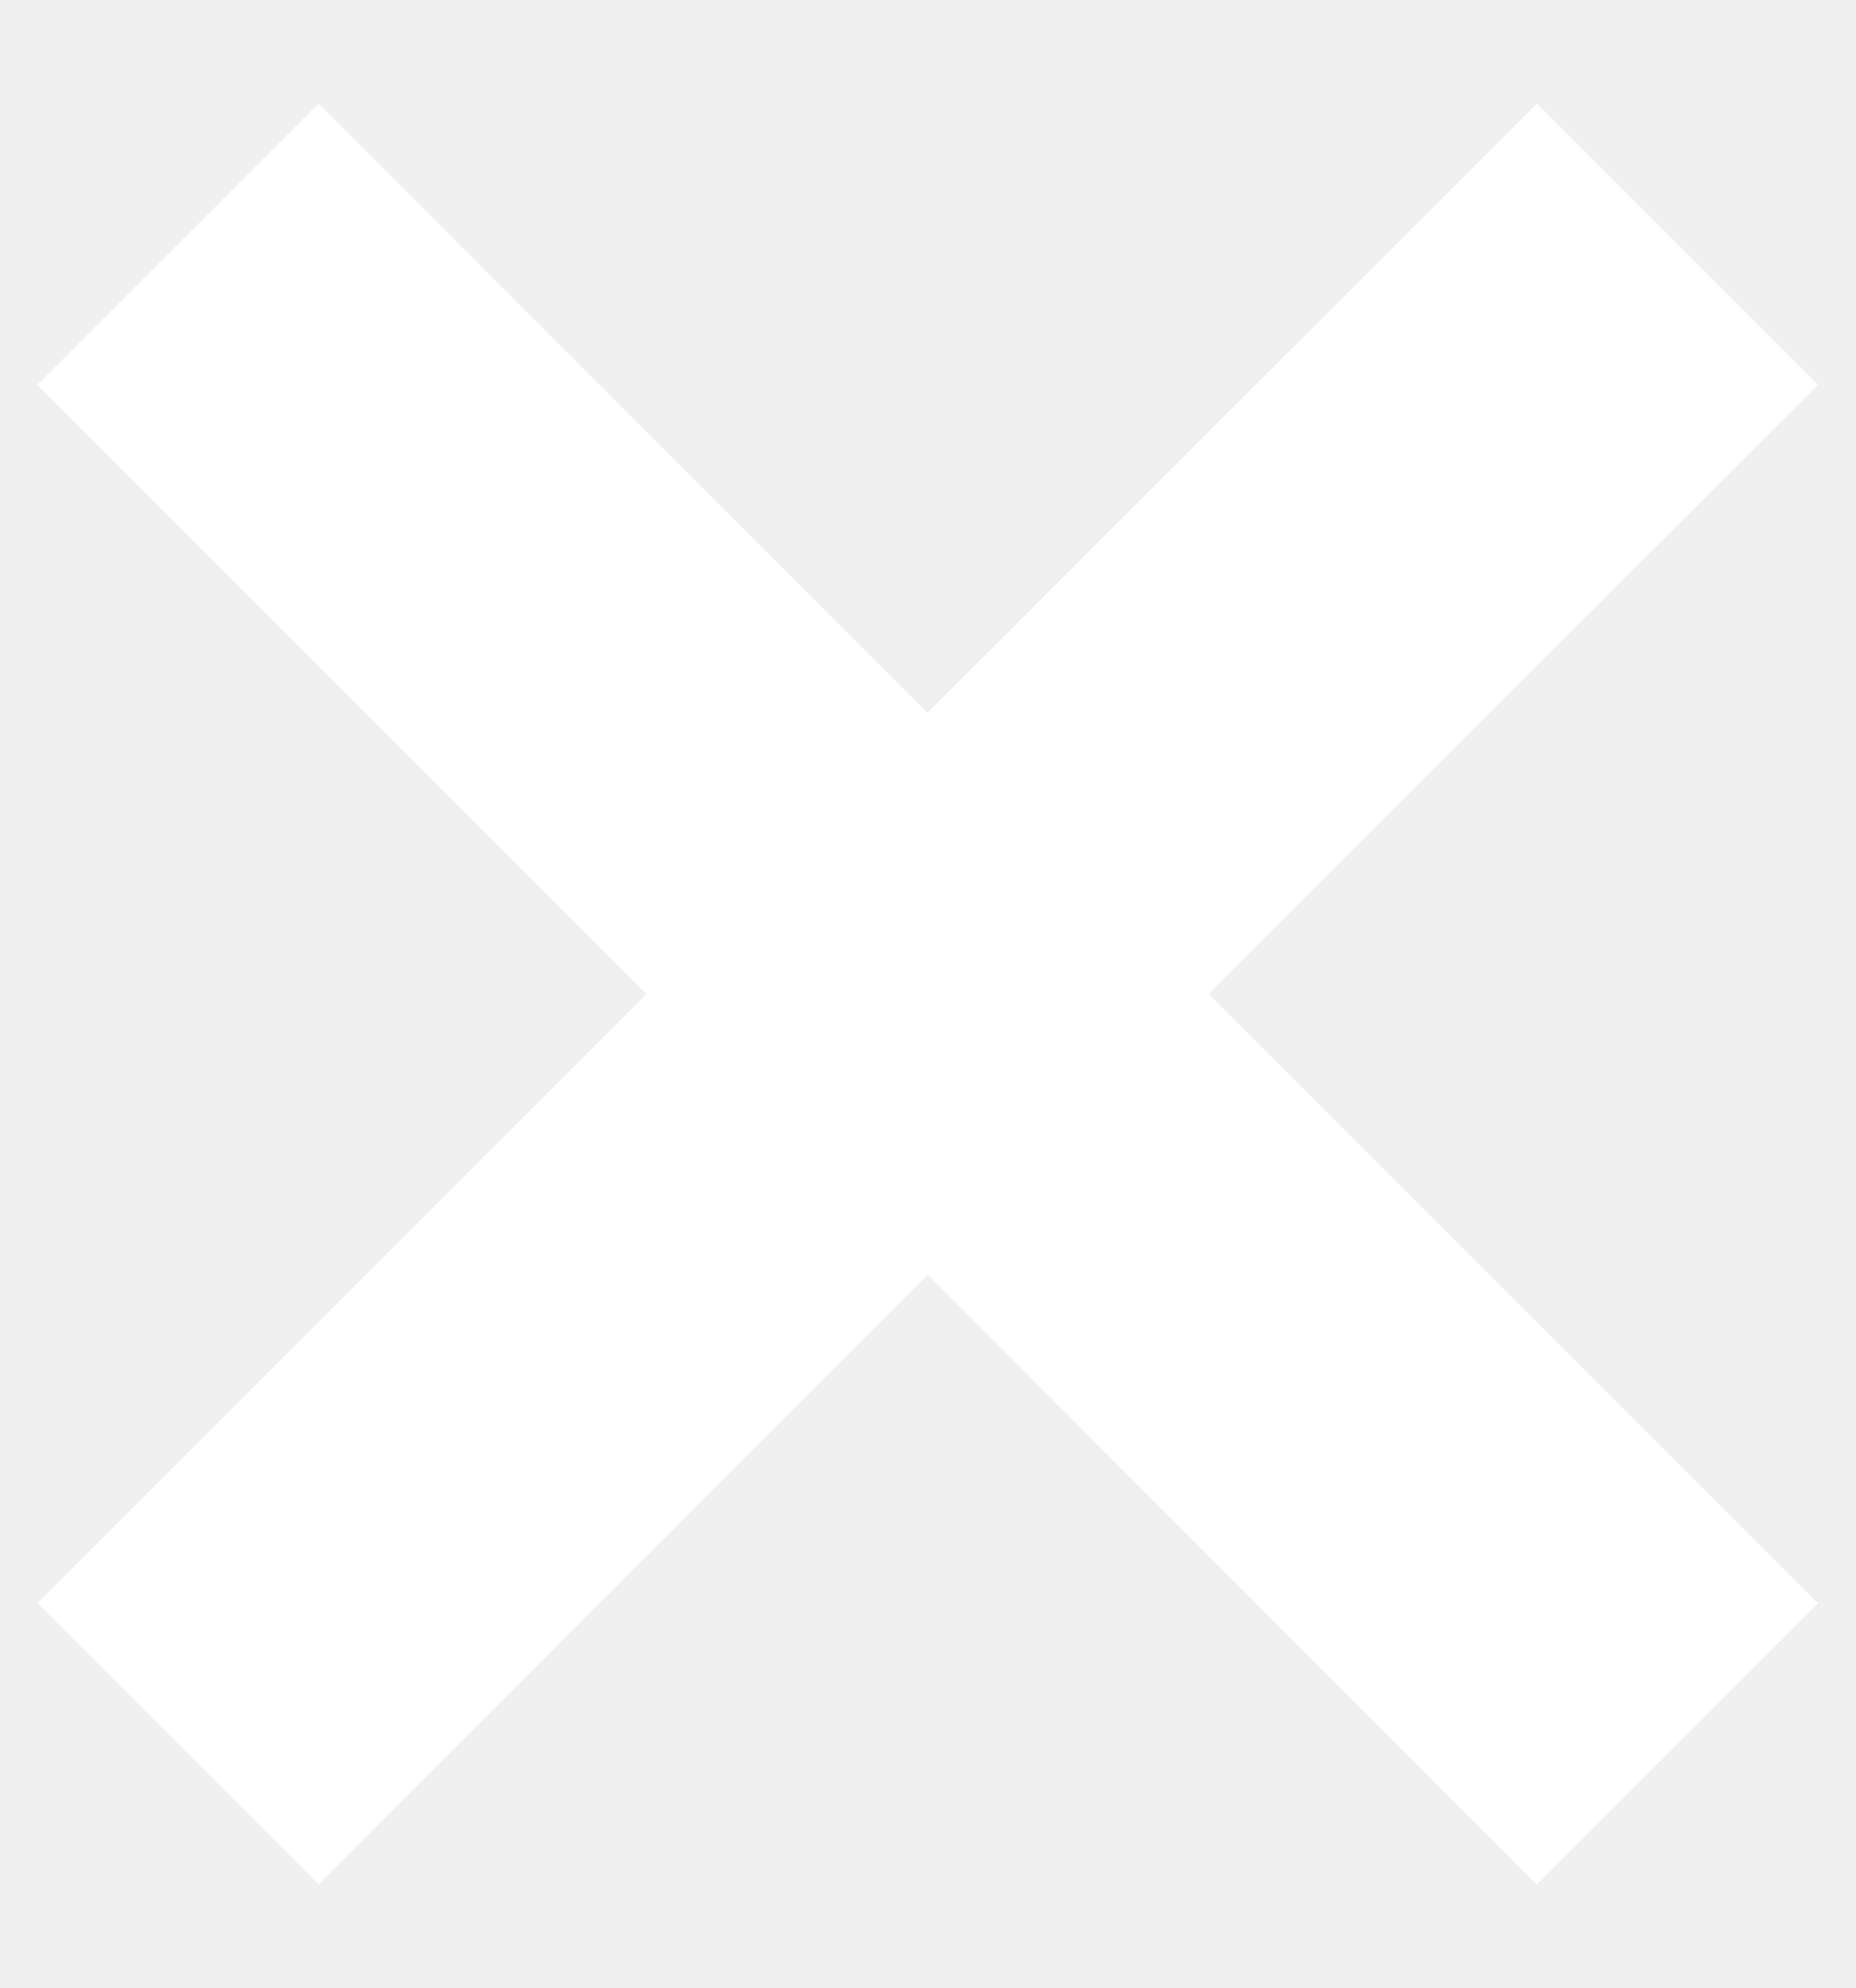
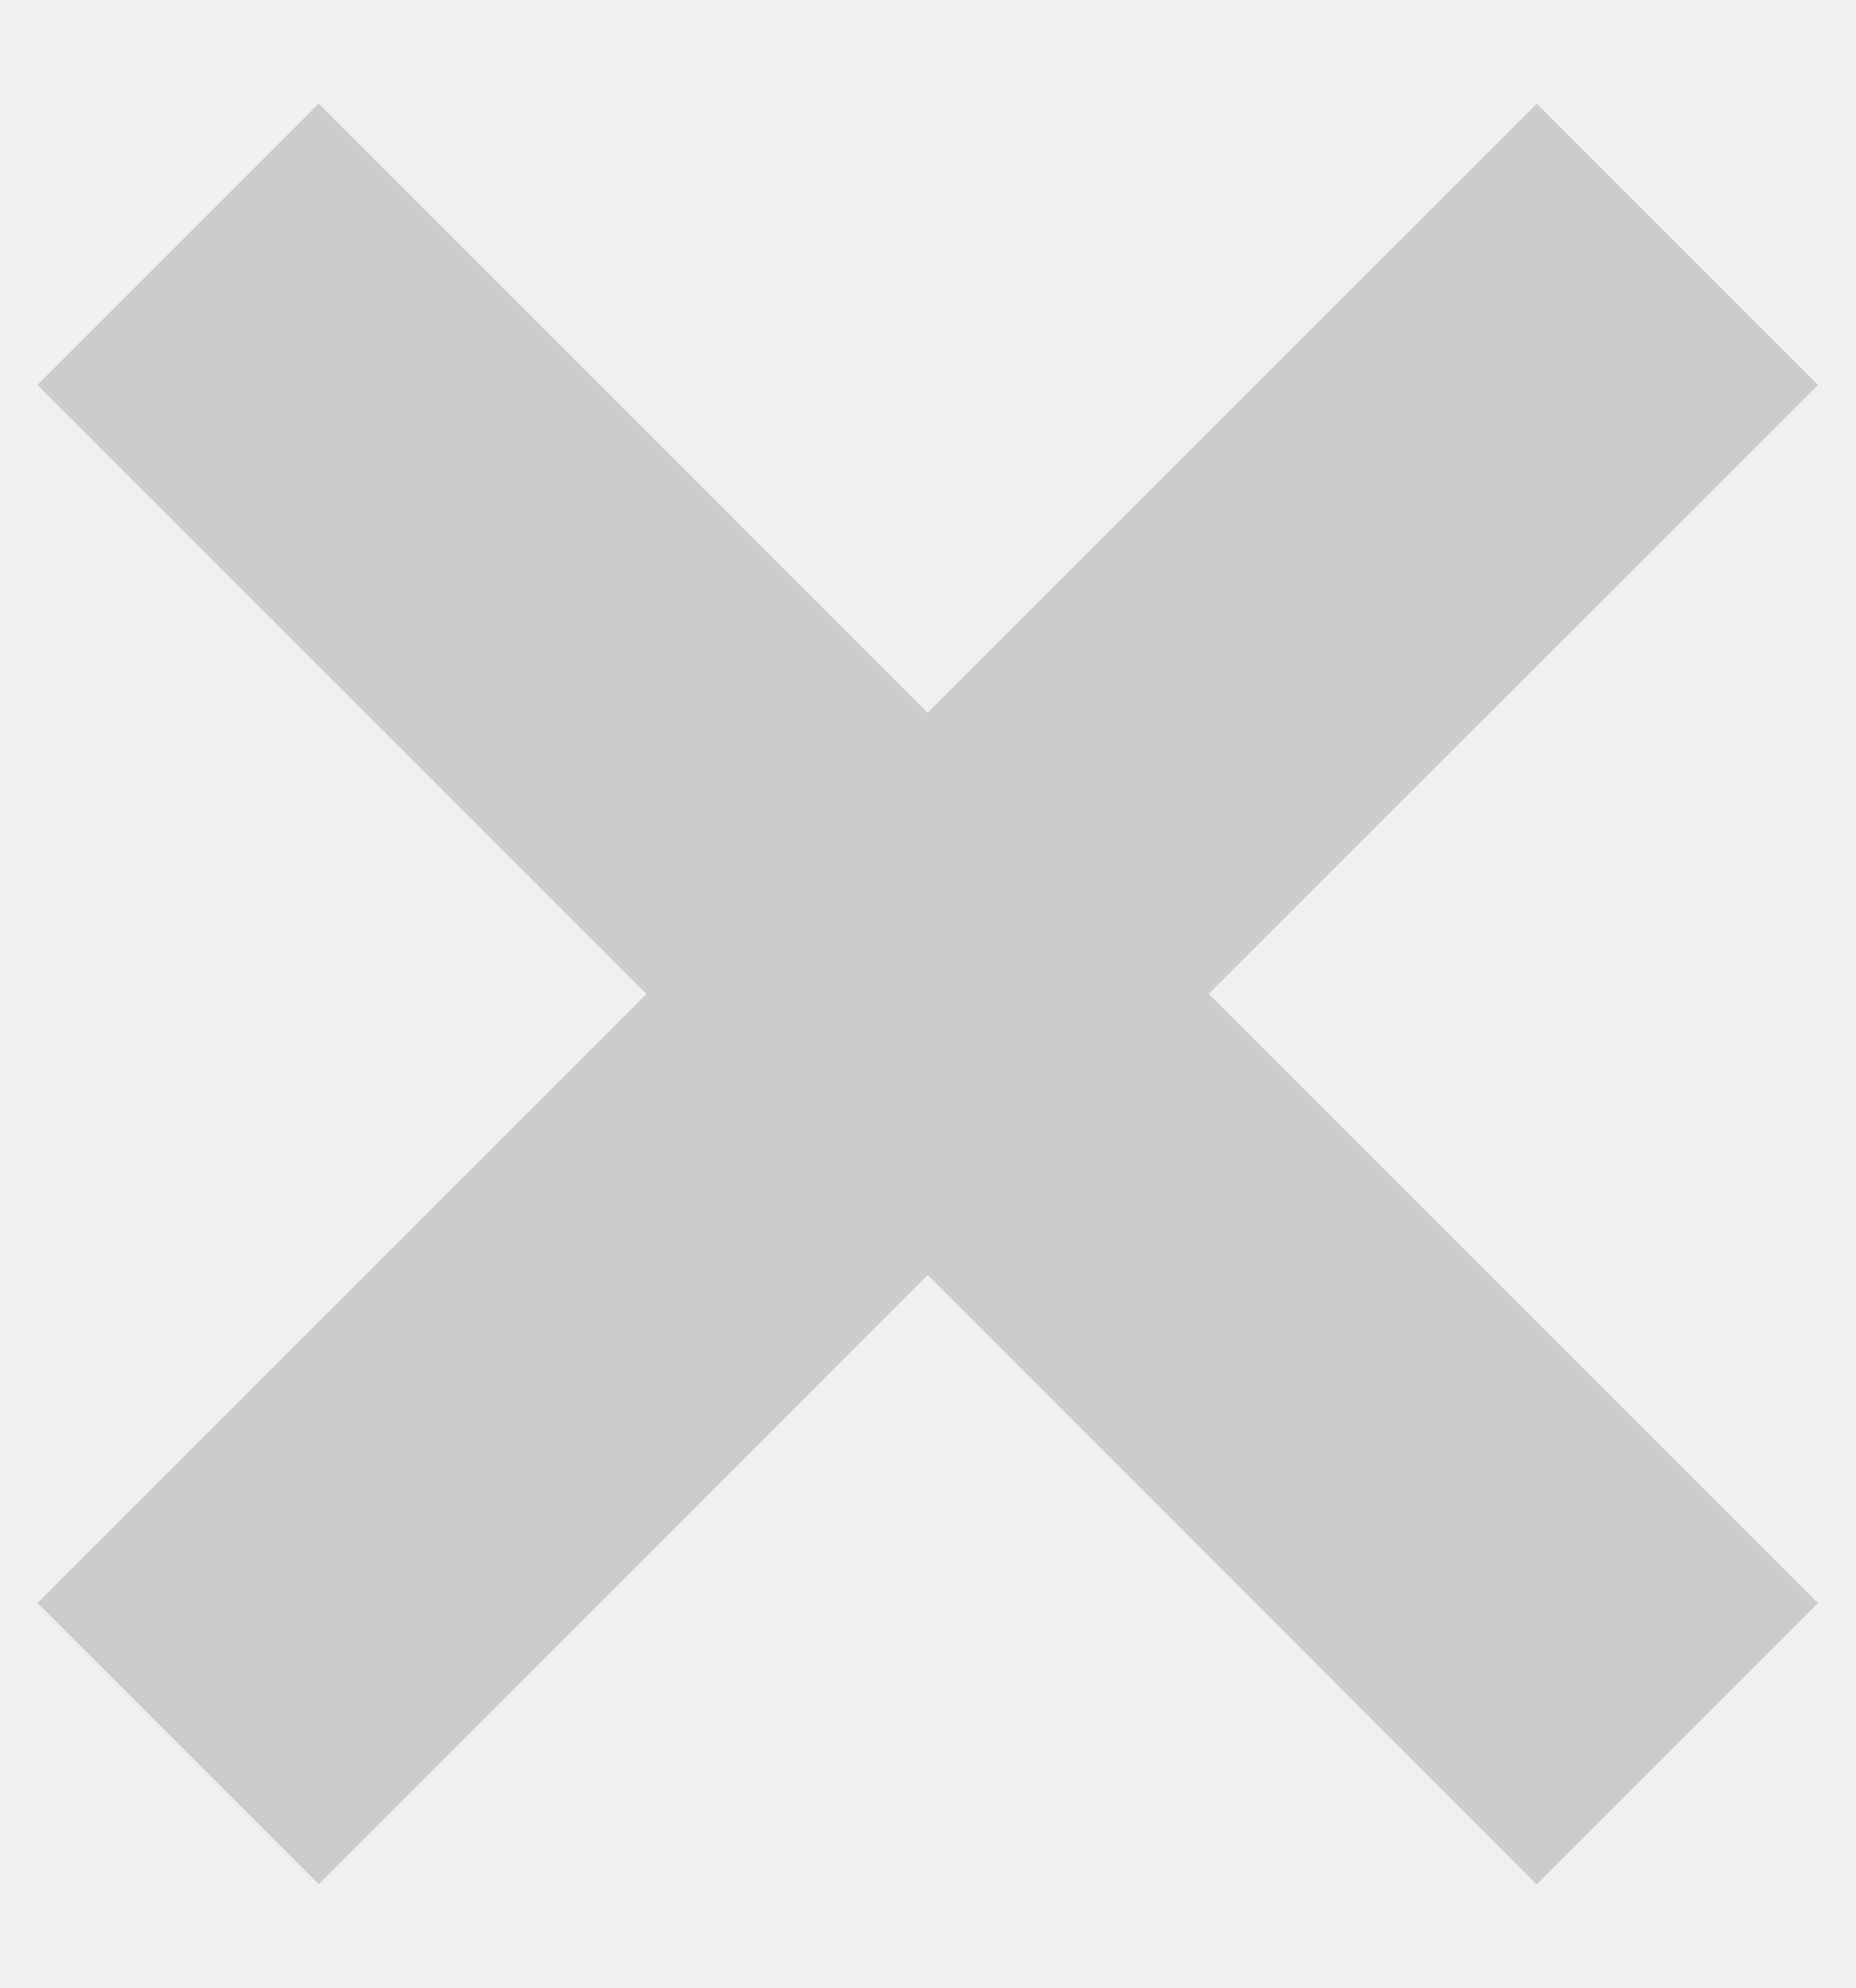
<svg xmlns="http://www.w3.org/2000/svg" width="14" height="15">
-   <path d="m11.596.782 2.122 2.122L9.12 7.499l4.597 4.597-2.122 2.122L7 9.62l-4.595 4.597-2.122-2.122L4.878 7.5.282 2.904 2.404.782l4.595 4.596L11.596.782Z" fill="#FFF" fill-rule="evenodd" />
+   <path d="m11.596.782 2.122 2.122L9.12 7.499l4.597 4.597-2.122 2.122L7 9.62l-4.595 4.597-2.122-2.122L4.878 7.5.282 2.904 2.404.782l4.595 4.596L11.596.782Z" fill="#CCC" fill-rule="evenodd" />
</svg>
